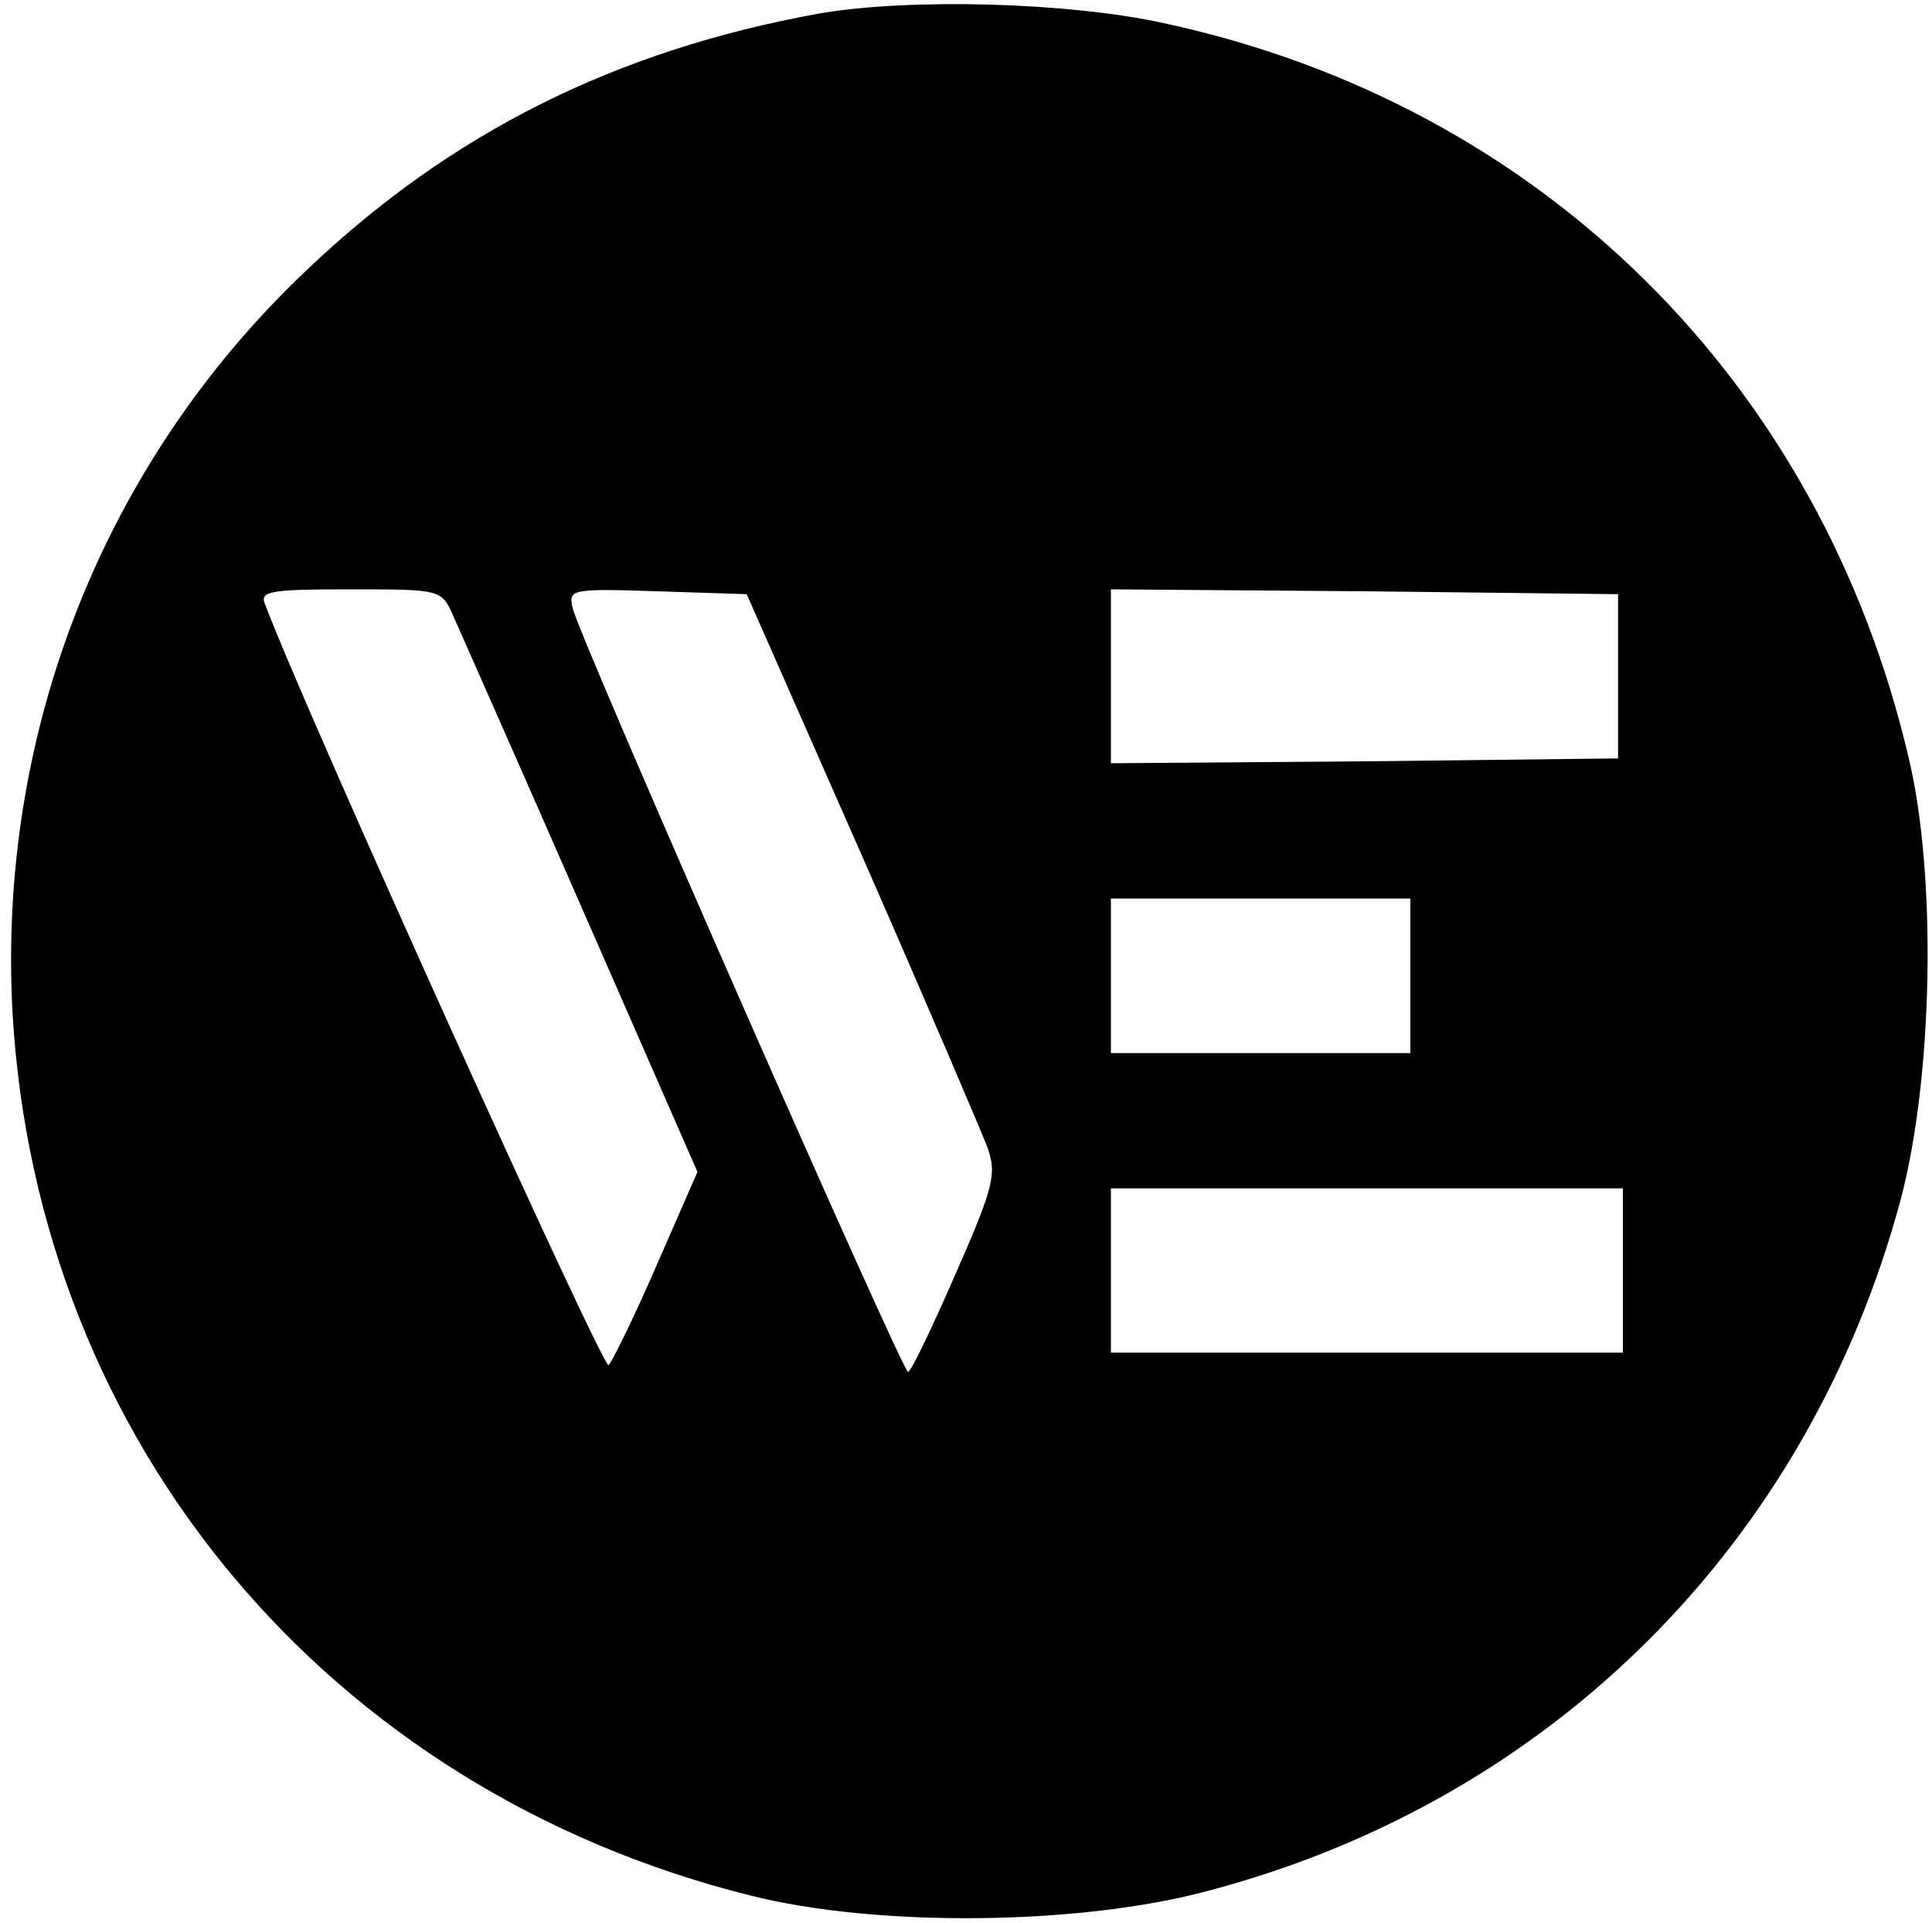
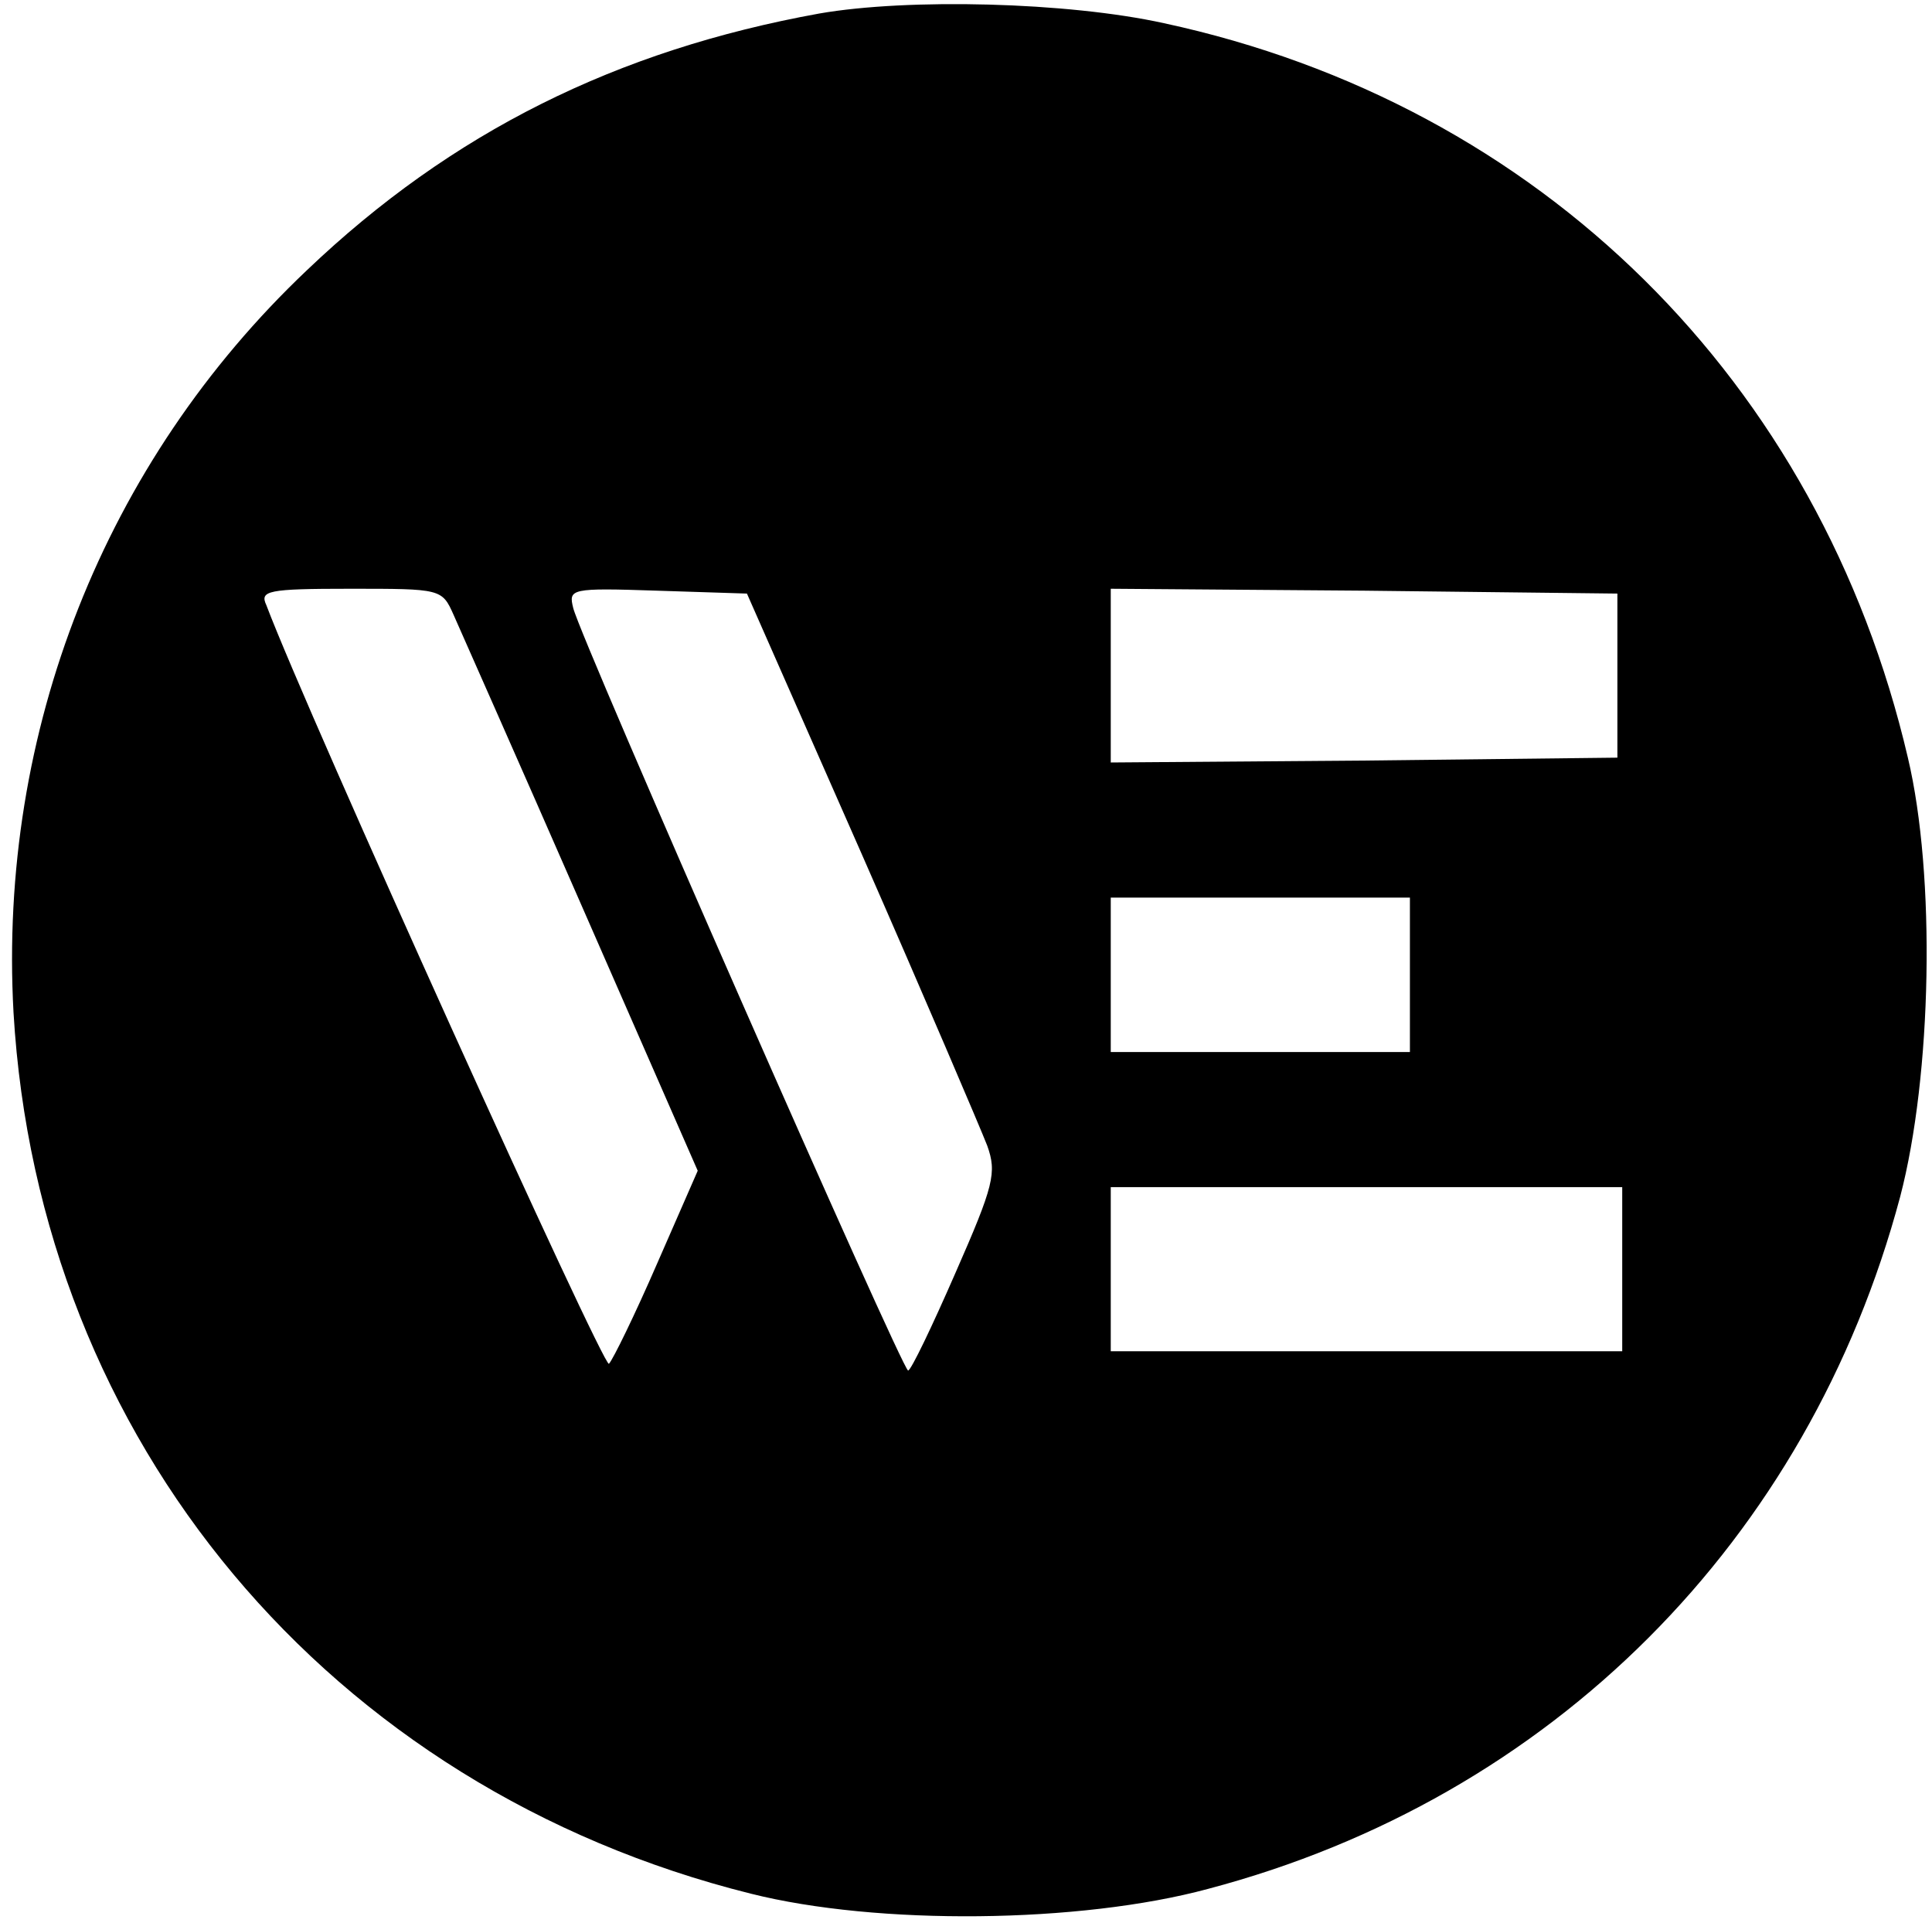
- <svg xmlns="http://www.w3.org/2000/svg" version="1.0" width="200pt" height="199pt" viewBox="0 0 200 199" preserveAspectRatio="xMidYMid meet">
+ <svg xmlns="http://www.w3.org/2000/svg" version="1.0" width="200pt" height="199pt" viewBox="0 0 200 199.2" preserveAspectRatio="xMidYMid meet">
  <g transform="translate(0,199) scale(0.1,-0.1)" fill="#000000" stroke="none">
    <path d="M848 1976 c-210 -38 -381 -123 -531 -266 -210 -199 -320 -478 -304 -769 26 -444 327 -804 764 -913 131 -33 341 -31 474 5 356 94 622 361 717 717 33 126 37 333 8 455 -91 390 -381 677 -771 761 -100 22 -265 26 -357 10z m-379 -623 c7 -16 67 -151 133 -302 l120 -274 -42 -96 c-23 -53 -46 -100 -50 -104 -5 -6 -312 672 -355 786 -7 15 1 17 87 17 94 0 95 0 107 -27z m423 -248 c65 -148 123 -284 130 -302 10 -28 7 -41 -33 -132 -24 -55 -46 -101 -49 -101 -6 0 -339 757 -347 790 -5 20 -3 21 87 18 l93 -3 119 -270z m783 185 l0 -85 -262 -3 -263 -2 0 90 0 90 263 -2 262 -3 0 -85z m-215 -310 l0 -80 -155 0 -155 0 0 80 0 80 155 0 155 0 0 -80z m220 -305 l0 -85 -265 0 -265 0 0 85 0 85 265 0 265 0 0 -85z" />
  </g>
</svg>
